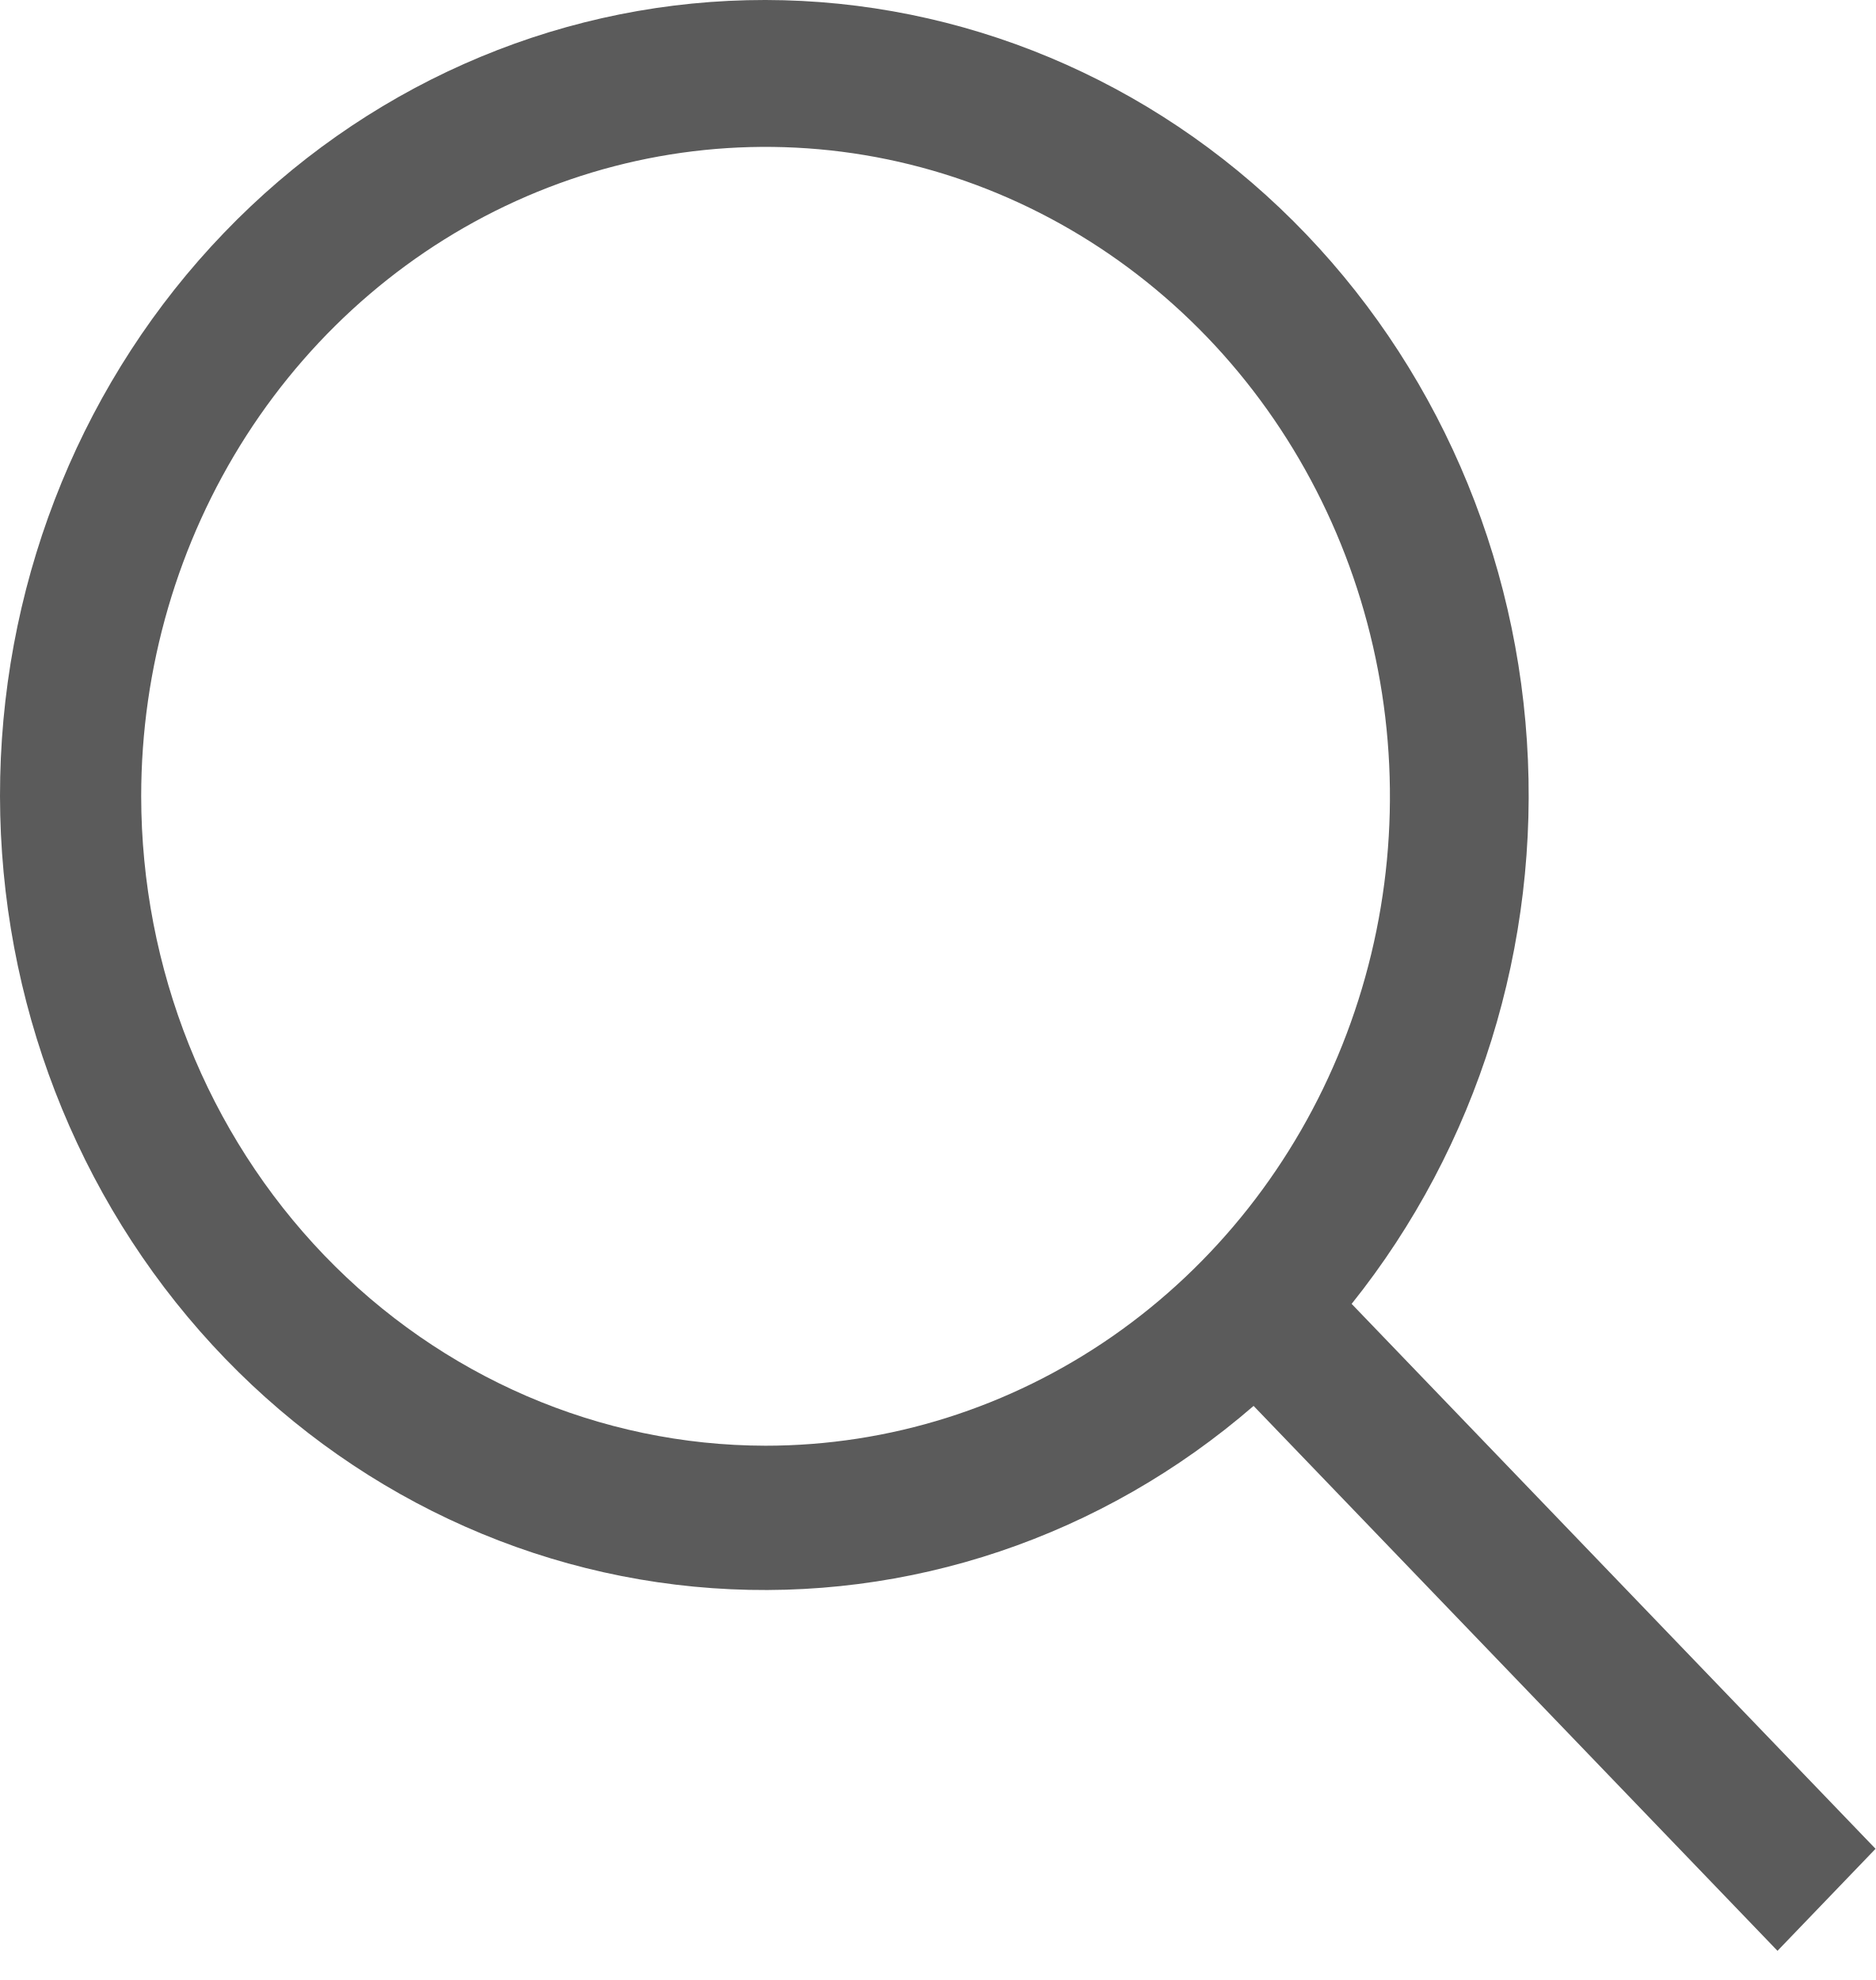
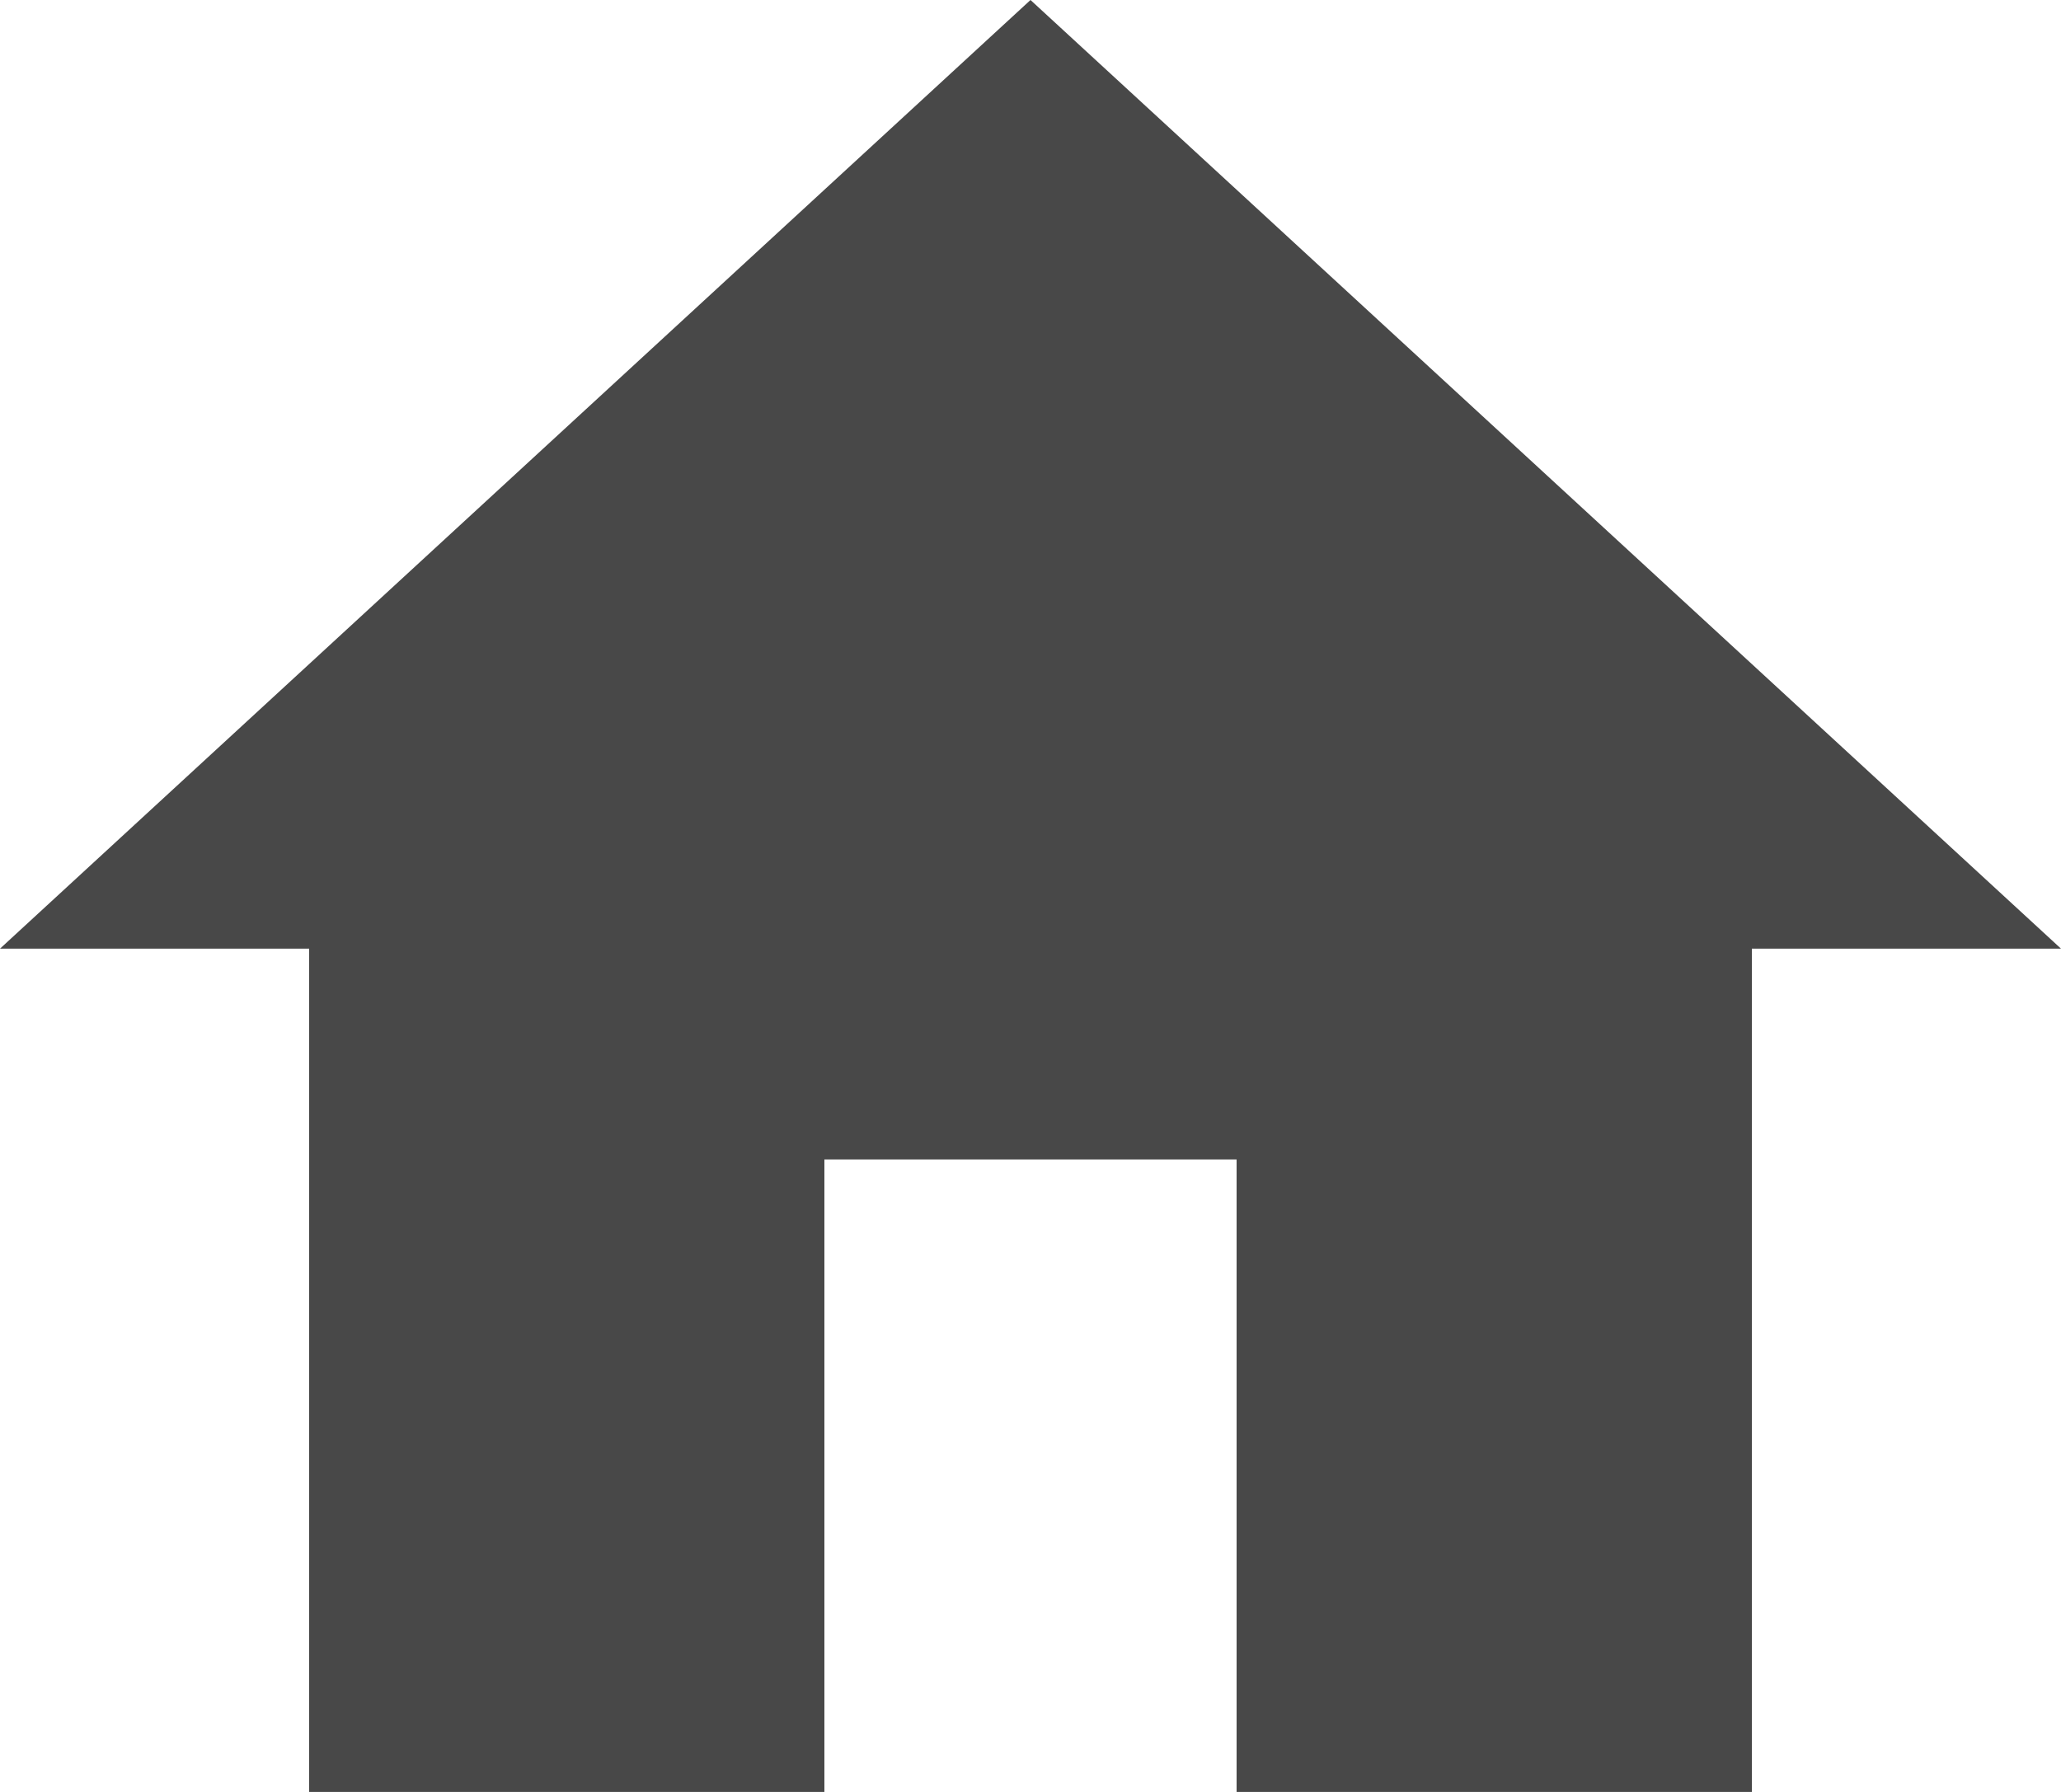
- <svg xmlns="http://www.w3.org/2000/svg" width="18" height="19" viewBox="0 0 18 19" fill="none">
-   <path d="M18 17.741L12.972 12.512C14.18 11.003 14.783 9.068 14.654 7.109C14.526 5.151 13.676 3.319 12.282 1.995C10.888 0.671 9.056 -0.043 7.169 0.002C5.282 0.047 3.483 0.846 2.149 2.235C0.814 3.623 0.045 5.493 0.002 7.456C-0.041 9.419 0.645 11.323 1.918 12.773C3.191 14.223 4.953 15.107 6.836 15.24C8.72 15.374 10.58 14.748 12.031 13.491L17.059 18.72L18 17.741ZM1.355 7.641C1.355 6.409 1.707 5.204 2.365 4.179C3.024 3.154 3.959 2.356 5.054 1.884C6.149 1.412 7.354 1.289 8.516 1.529C9.679 1.77 10.746 2.363 11.585 3.235C12.422 4.106 12.993 5.217 13.224 6.426C13.456 7.634 13.337 8.887 12.883 10.026C12.43 11.165 11.662 12.138 10.677 12.823C9.691 13.508 8.533 13.873 7.347 13.873C5.759 13.871 4.236 13.214 3.112 12.046C1.989 10.877 1.357 9.294 1.355 7.641Z" fill="#5B5B5B" />
+ <svg xmlns="http://www.w3.org/2000/svg" width="23" height="20" viewBox="0 0 23 20" fill="none">
+   <path d="M9.2 20V12.941H13.8V20H19.55V10.588H23L11.5 0L0 10.588H3.45V20H9.2Z" fill="#484848" />
</svg>
